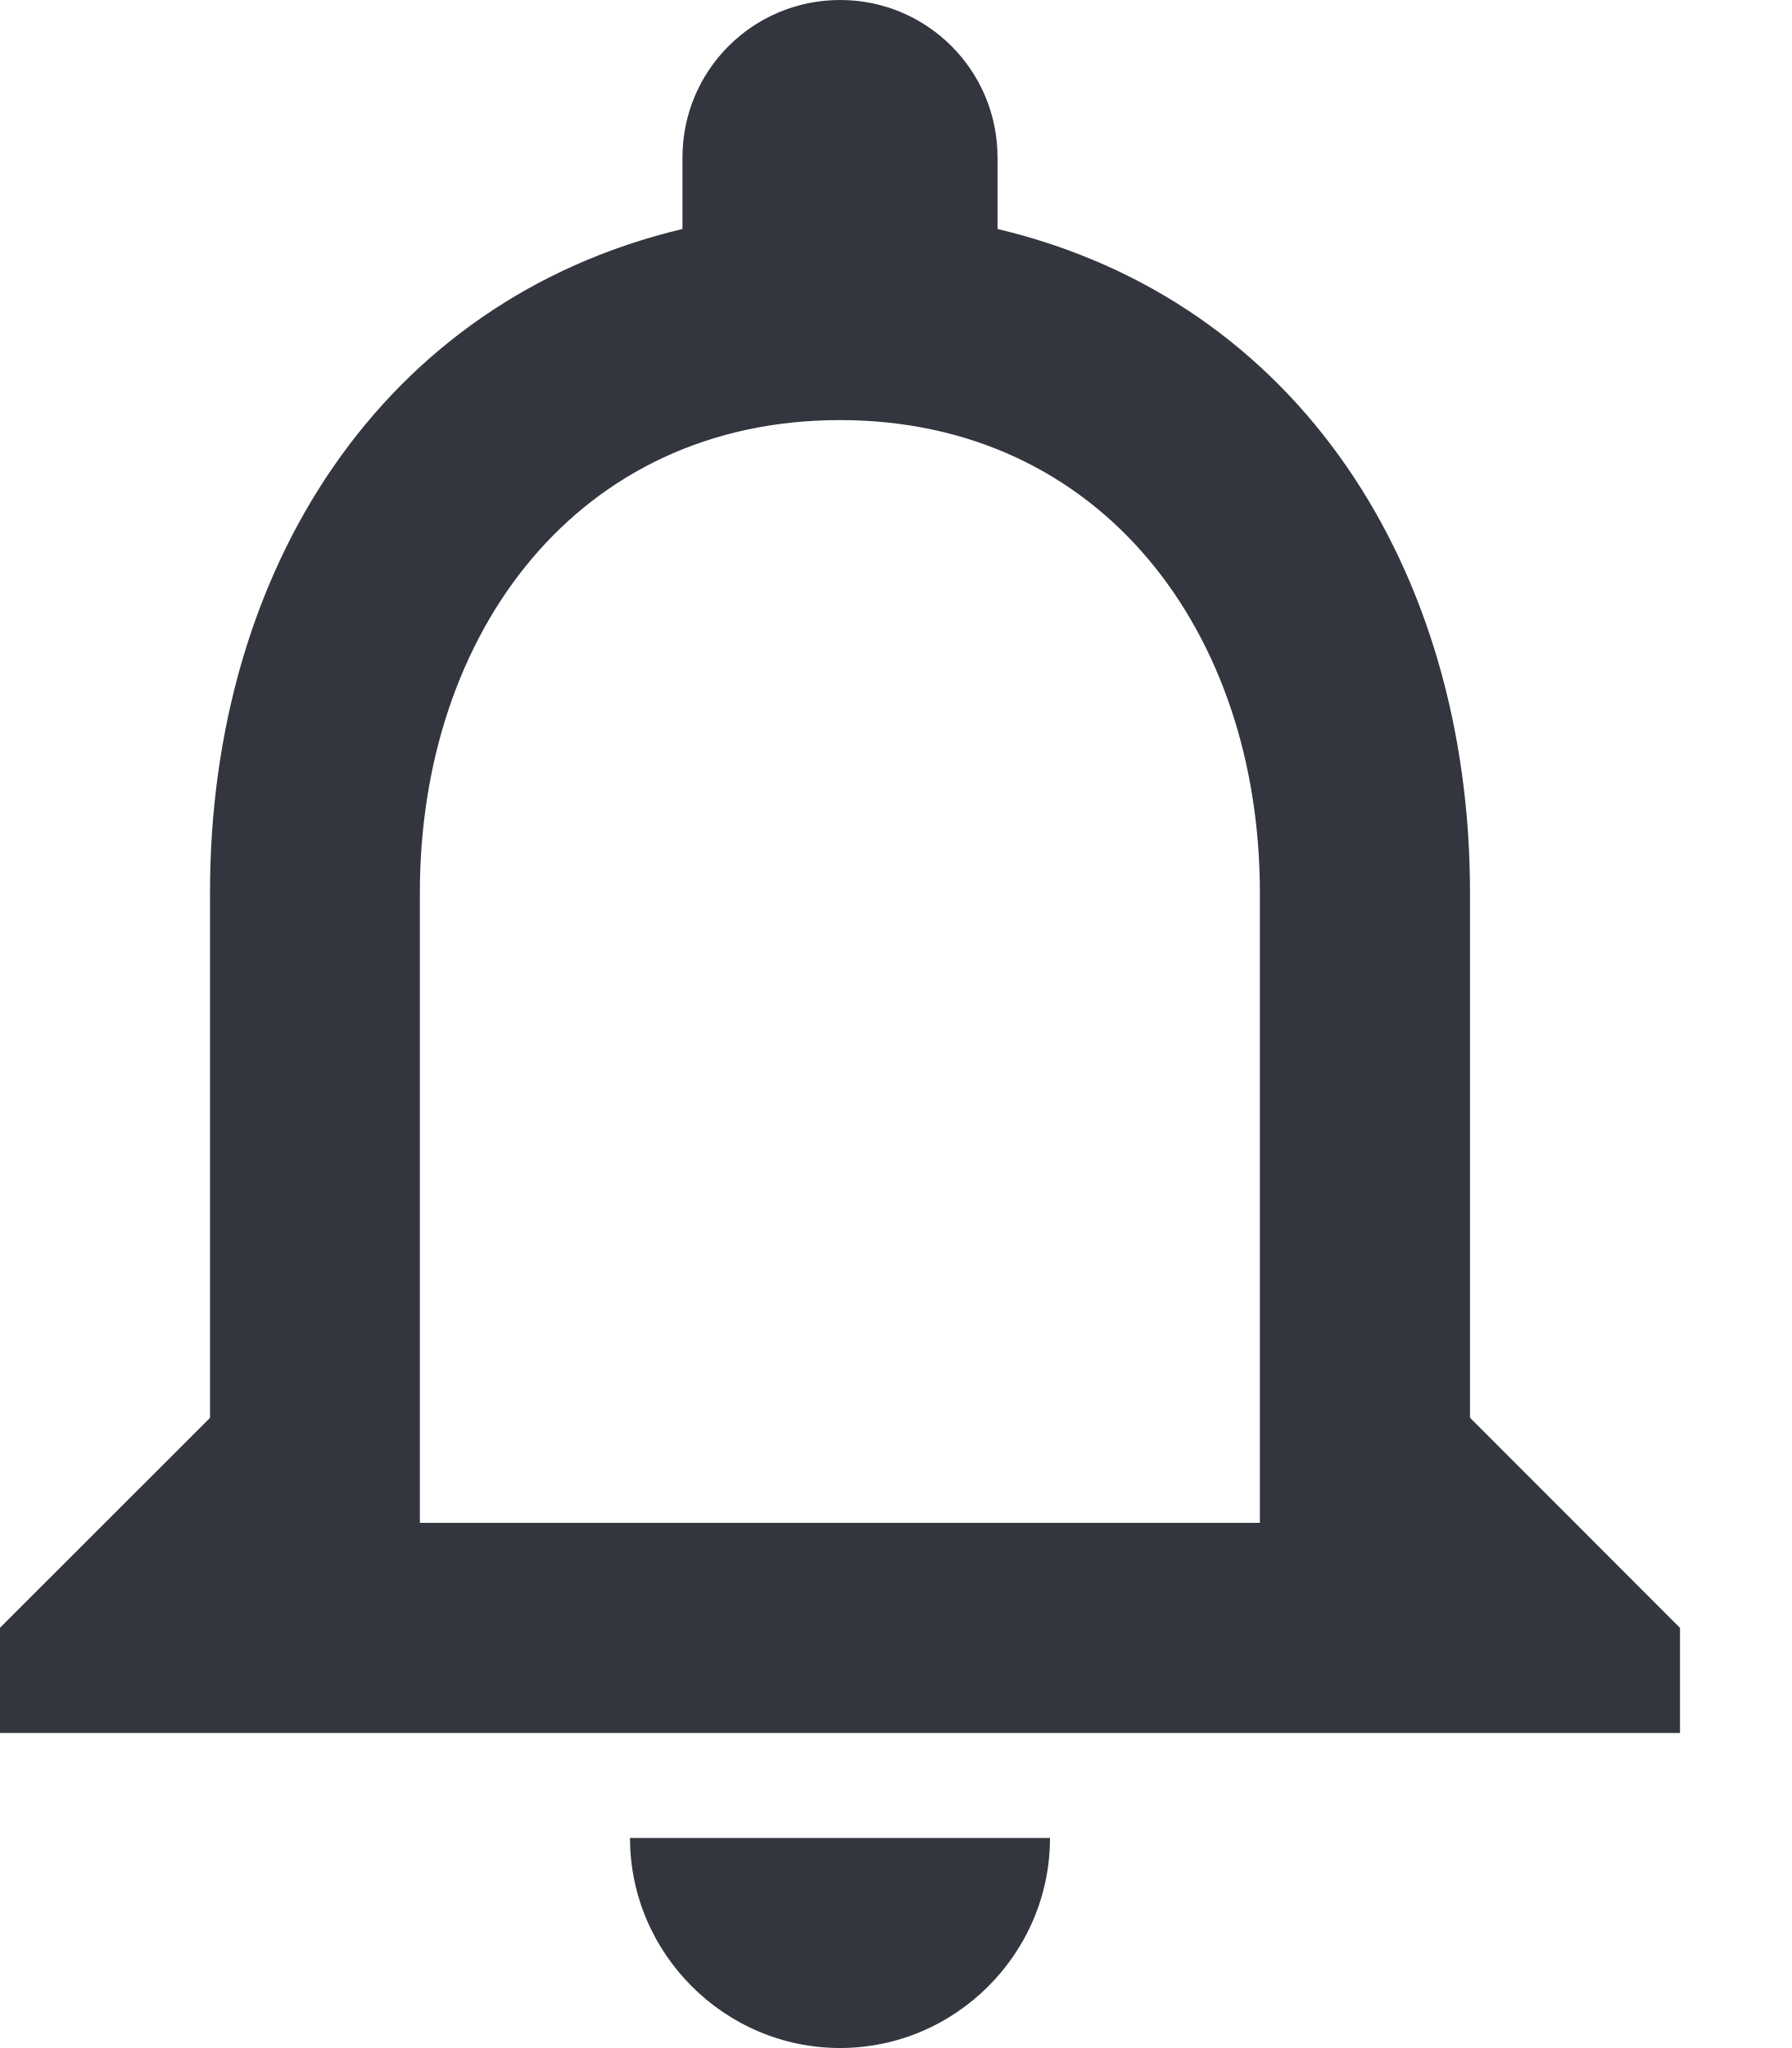
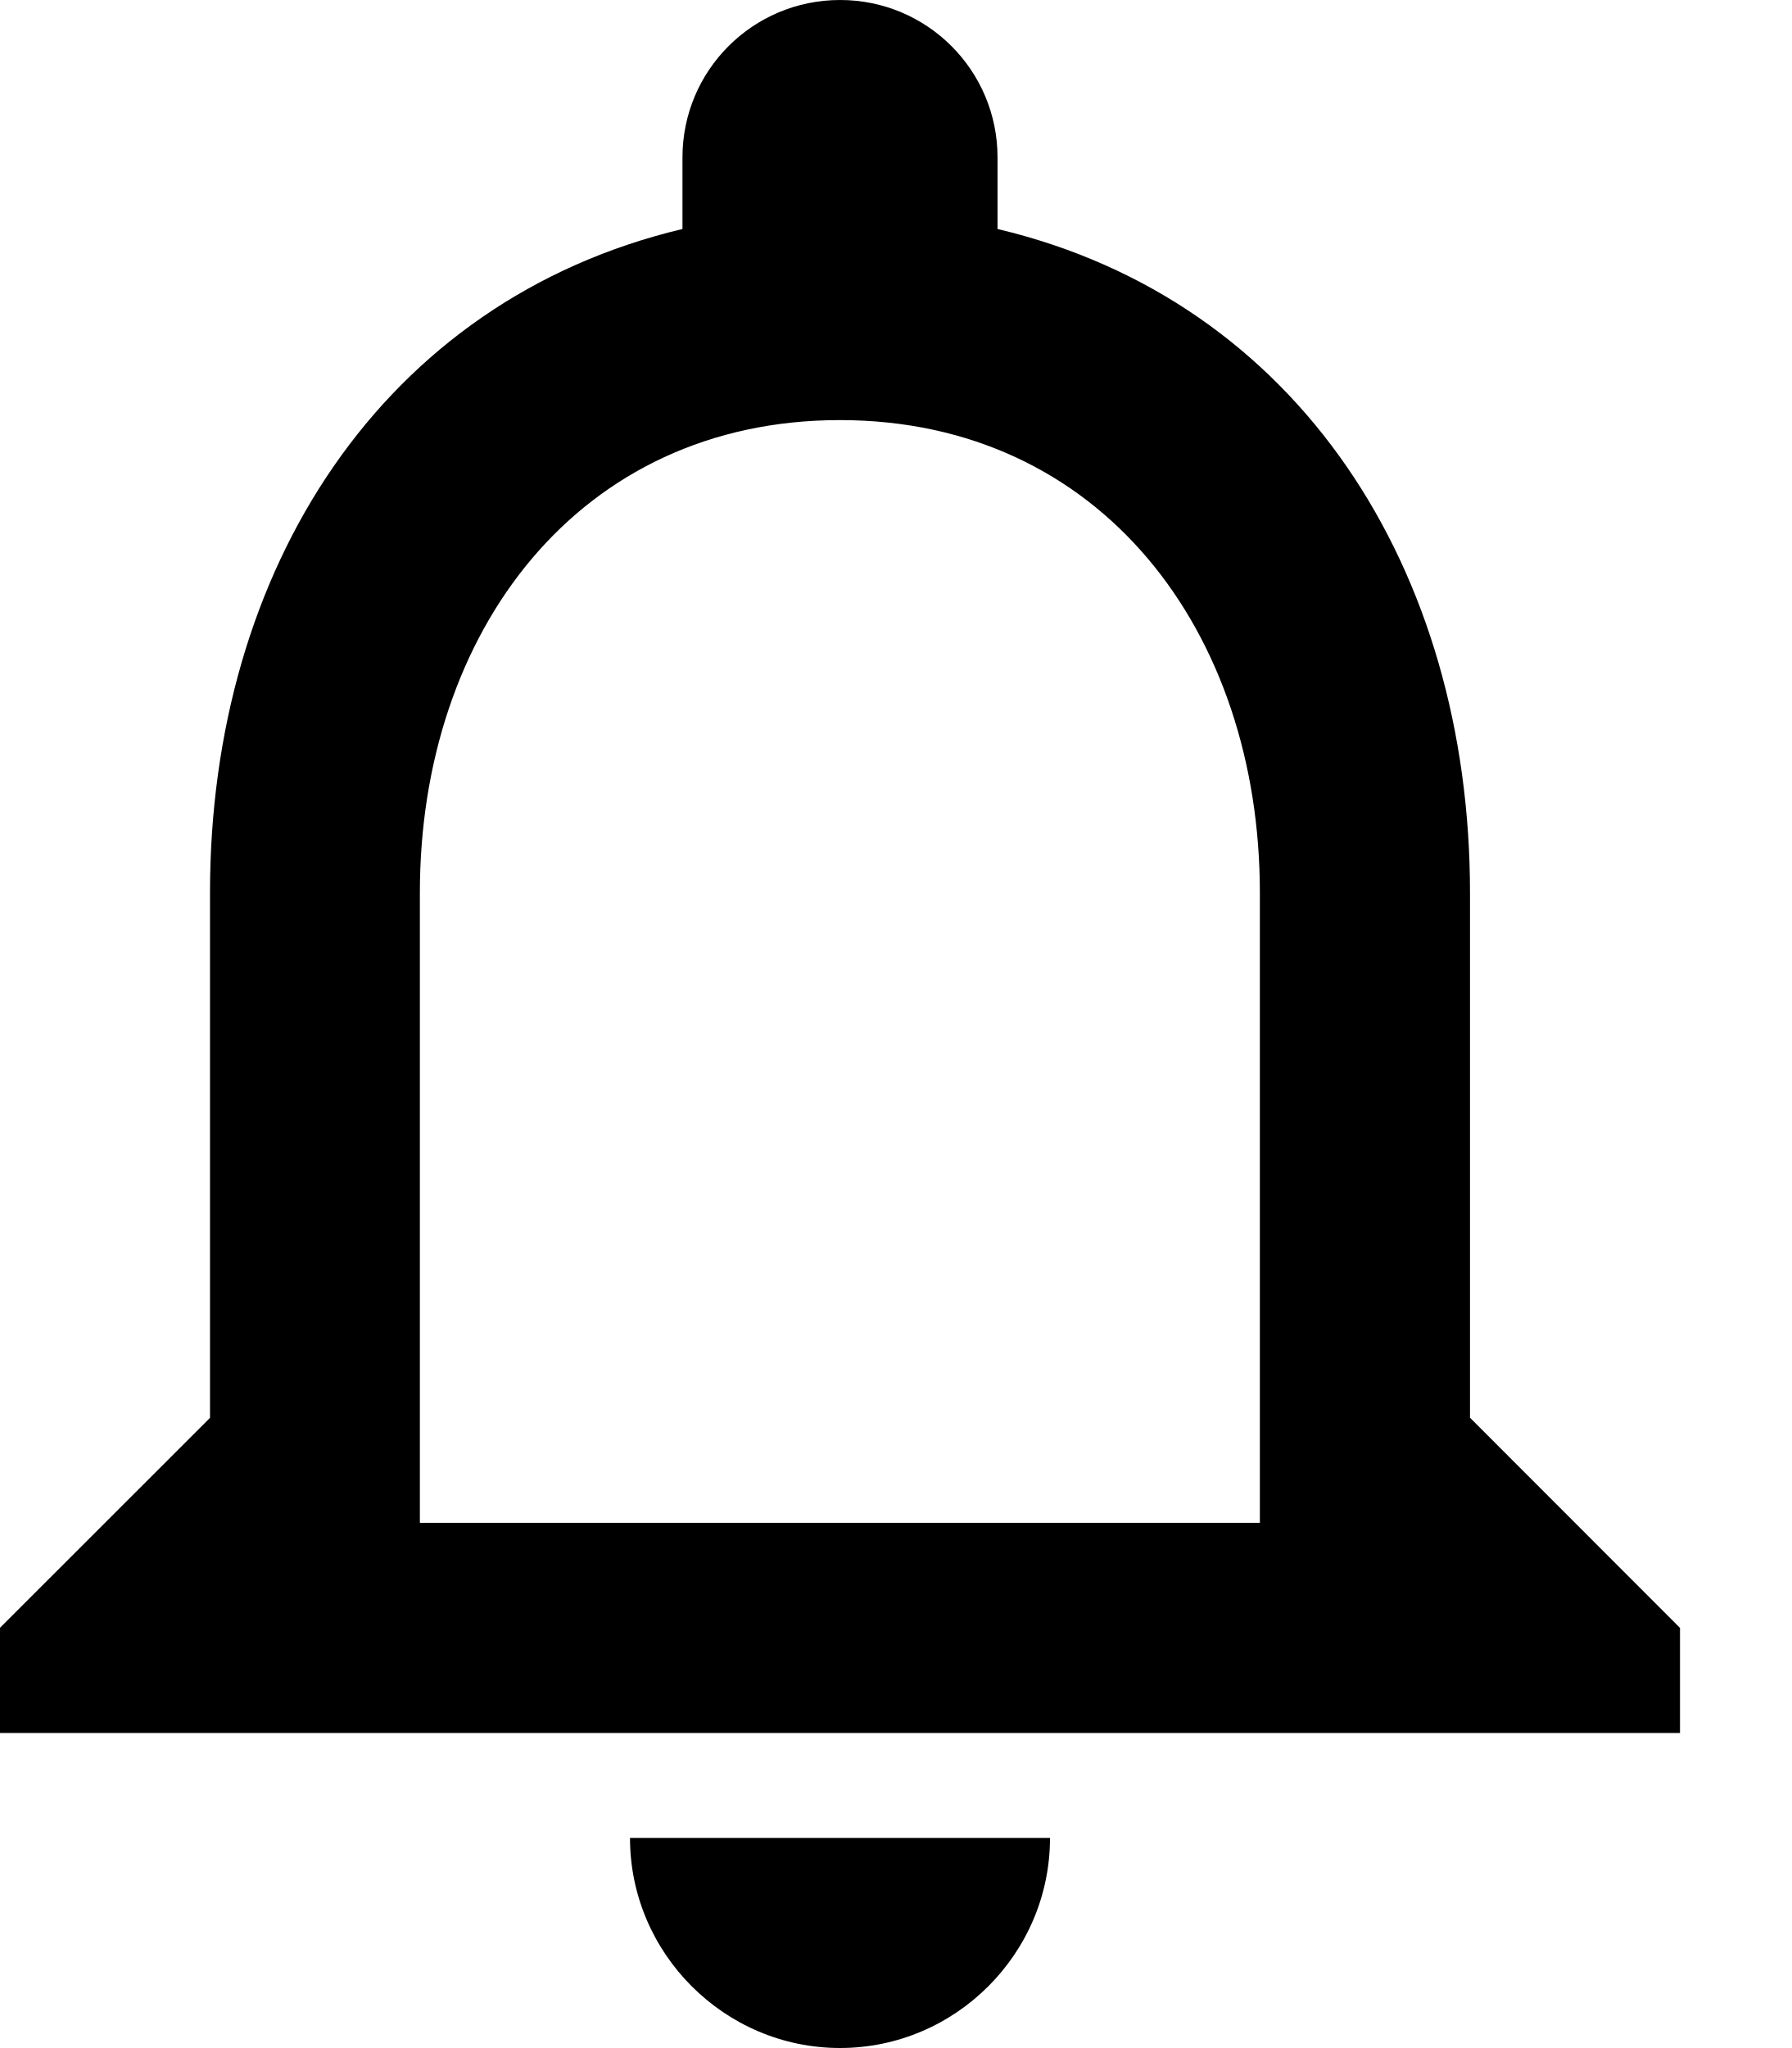
- <svg xmlns="http://www.w3.org/2000/svg" width="14" height="16" viewBox="0 0 14 16" fill="none">
-   <path d="M6.564 16c.903 0 1.641-.739 1.641-1.641H4.923c0 .902.739 1.641 1.641 1.641Zm4.923-4.923V6.974c0-2.519-1.337-4.627-3.692-5.185V1.23C7.795.55 7.245 0 6.565 0c-.682 0-1.232.55-1.232 1.23v.559c-2.346.558-3.692 2.658-3.692 5.185v4.103L0 12.717v.822h13.128v-.821l-1.64-1.641Zm-1.64.82H3.281V6.974c0-2.035 1.239-3.692 3.282-3.692s3.282 1.657 3.282 3.692v4.923Z" fill="#1D212A" fill-opacity=".9" />
+ <svg xmlns="http://www.w3.org/2000/svg" width="14" height="16" viewBox="0 0 14 16">
+   <path d="M6.564 16c.903 0 1.641-.739 1.641-1.641H4.923c0 .902.739 1.641 1.641 1.641Zm4.923-4.923V6.974c0-2.519-1.337-4.627-3.692-5.185V1.23C7.795.55 7.245 0 6.565 0c-.682 0-1.232.55-1.232 1.23v.559c-2.346.558-3.692 2.658-3.692 5.185v4.103L0 12.717v.822h13.128v-.821l-1.64-1.641Zm-1.64.82H3.281V6.974c0-2.035 1.239-3.692 3.282-3.692s3.282 1.657 3.282 3.692v4.923Z" />
</svg>
